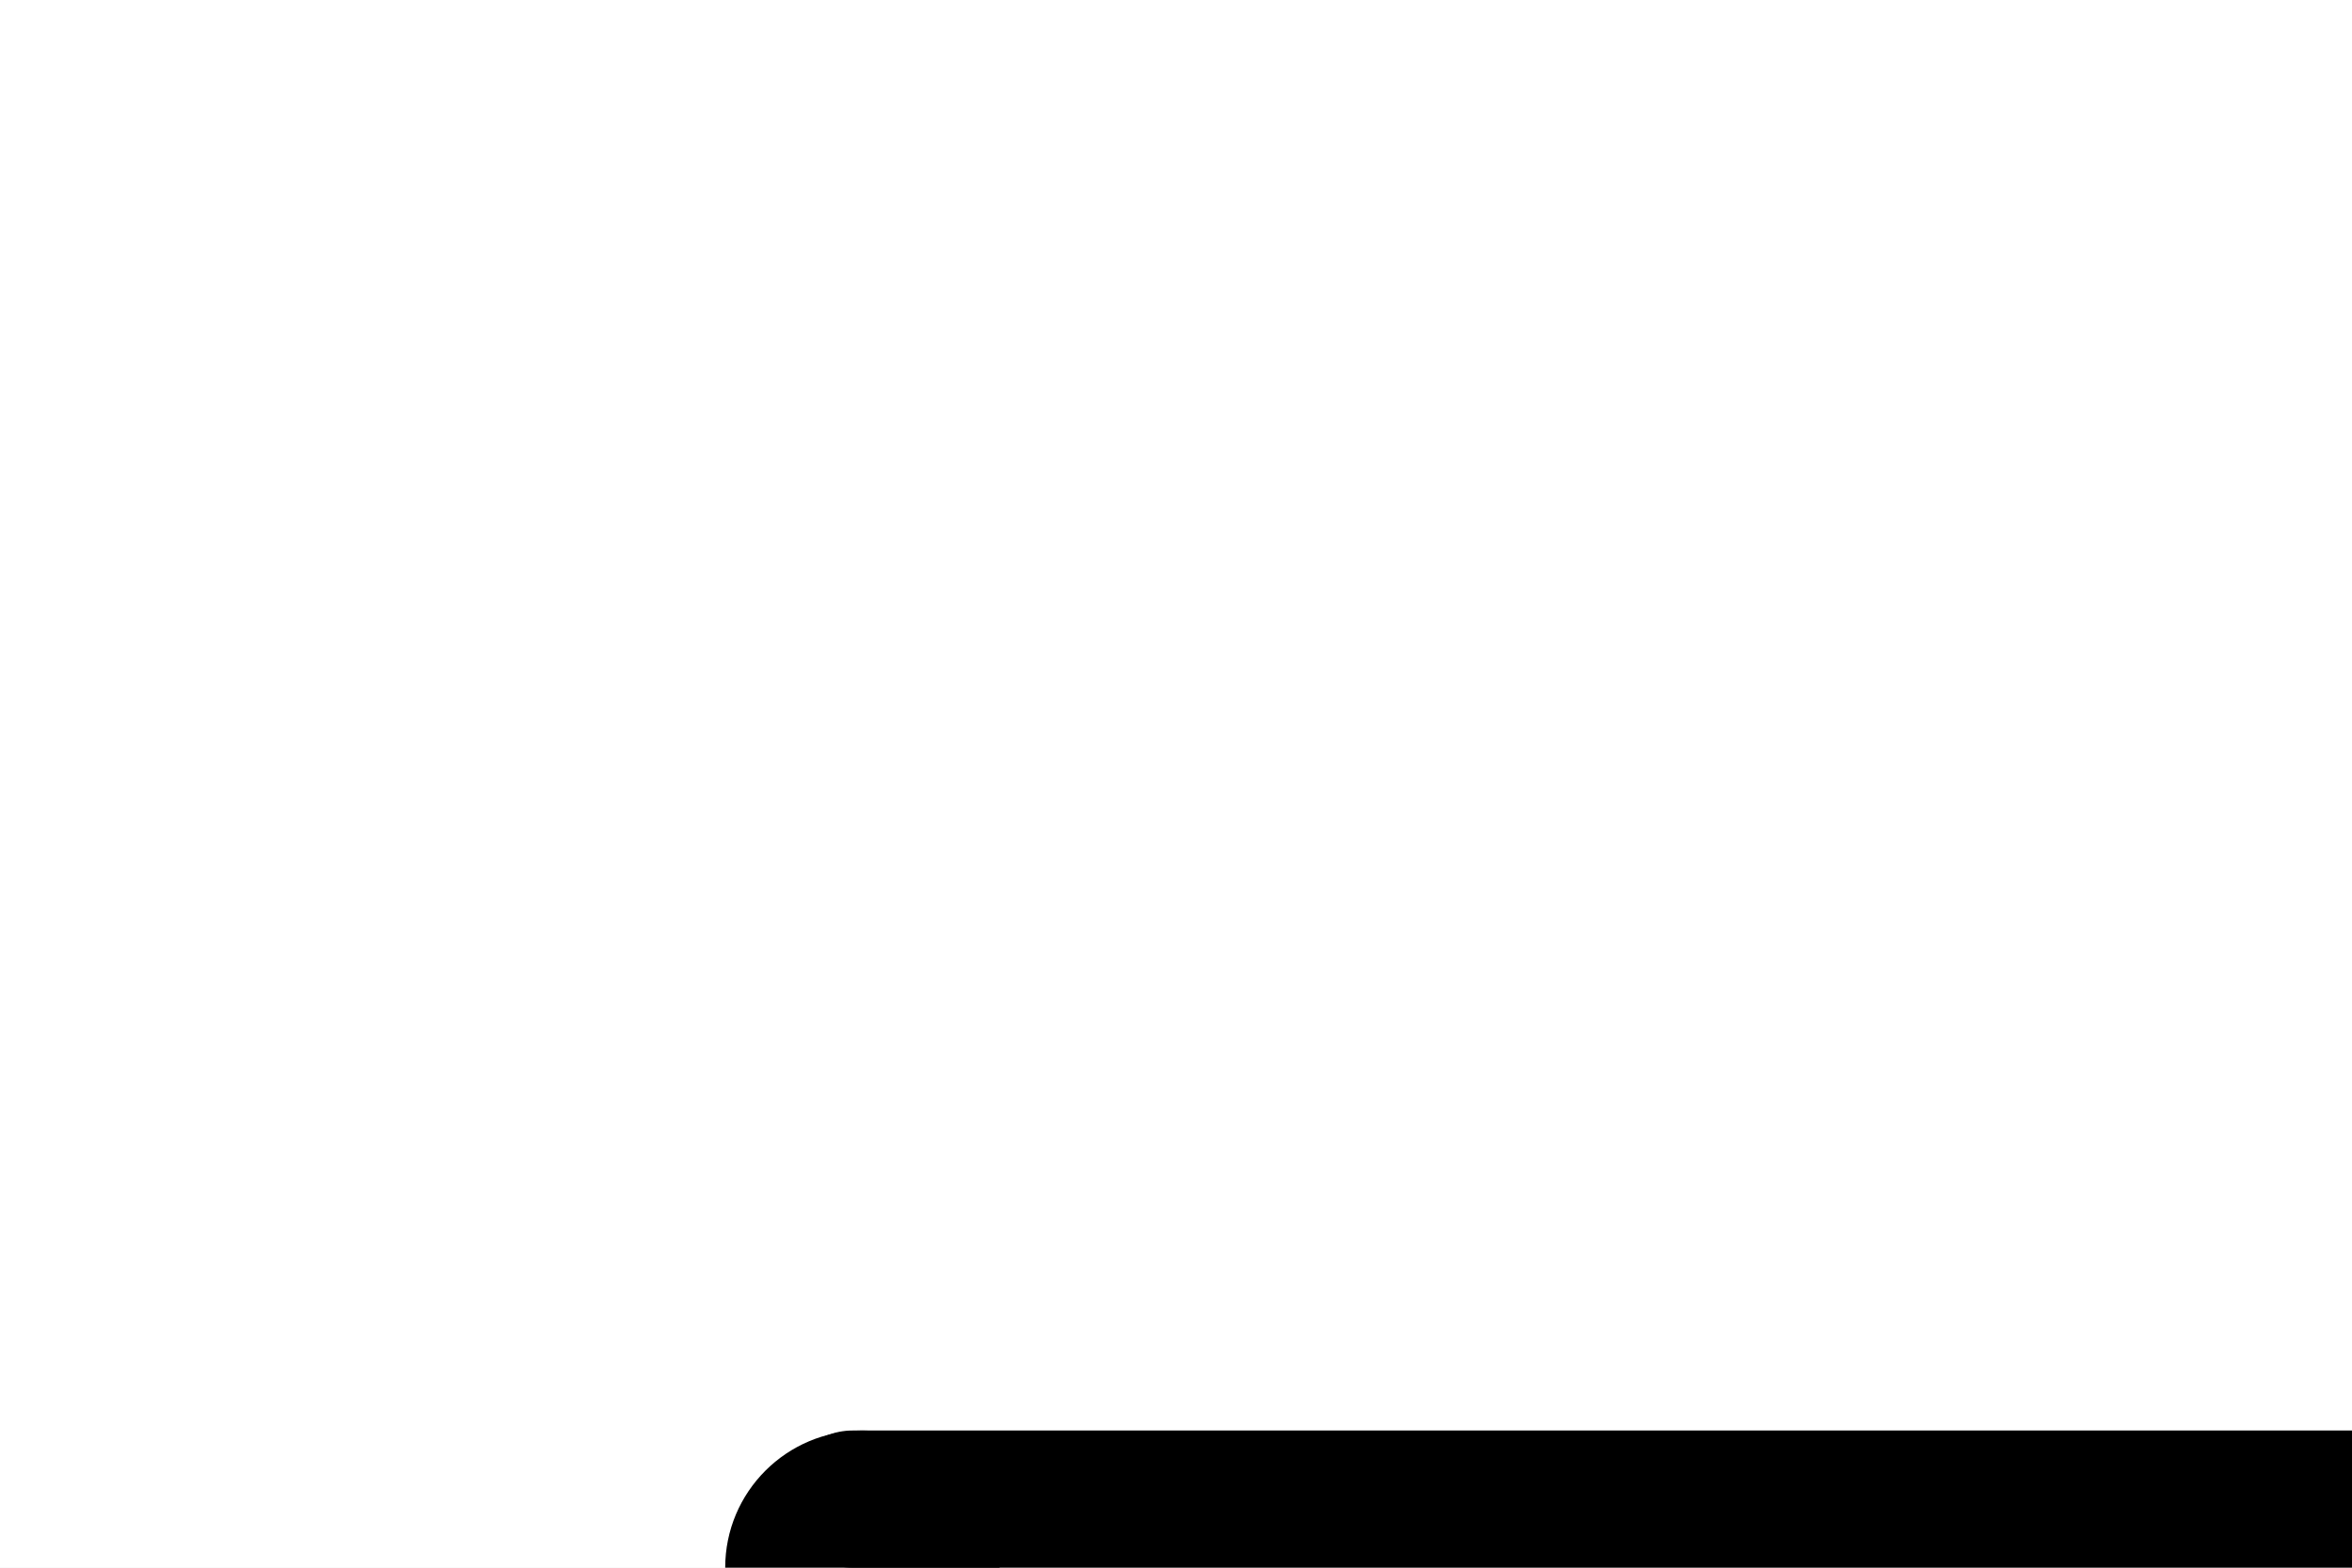
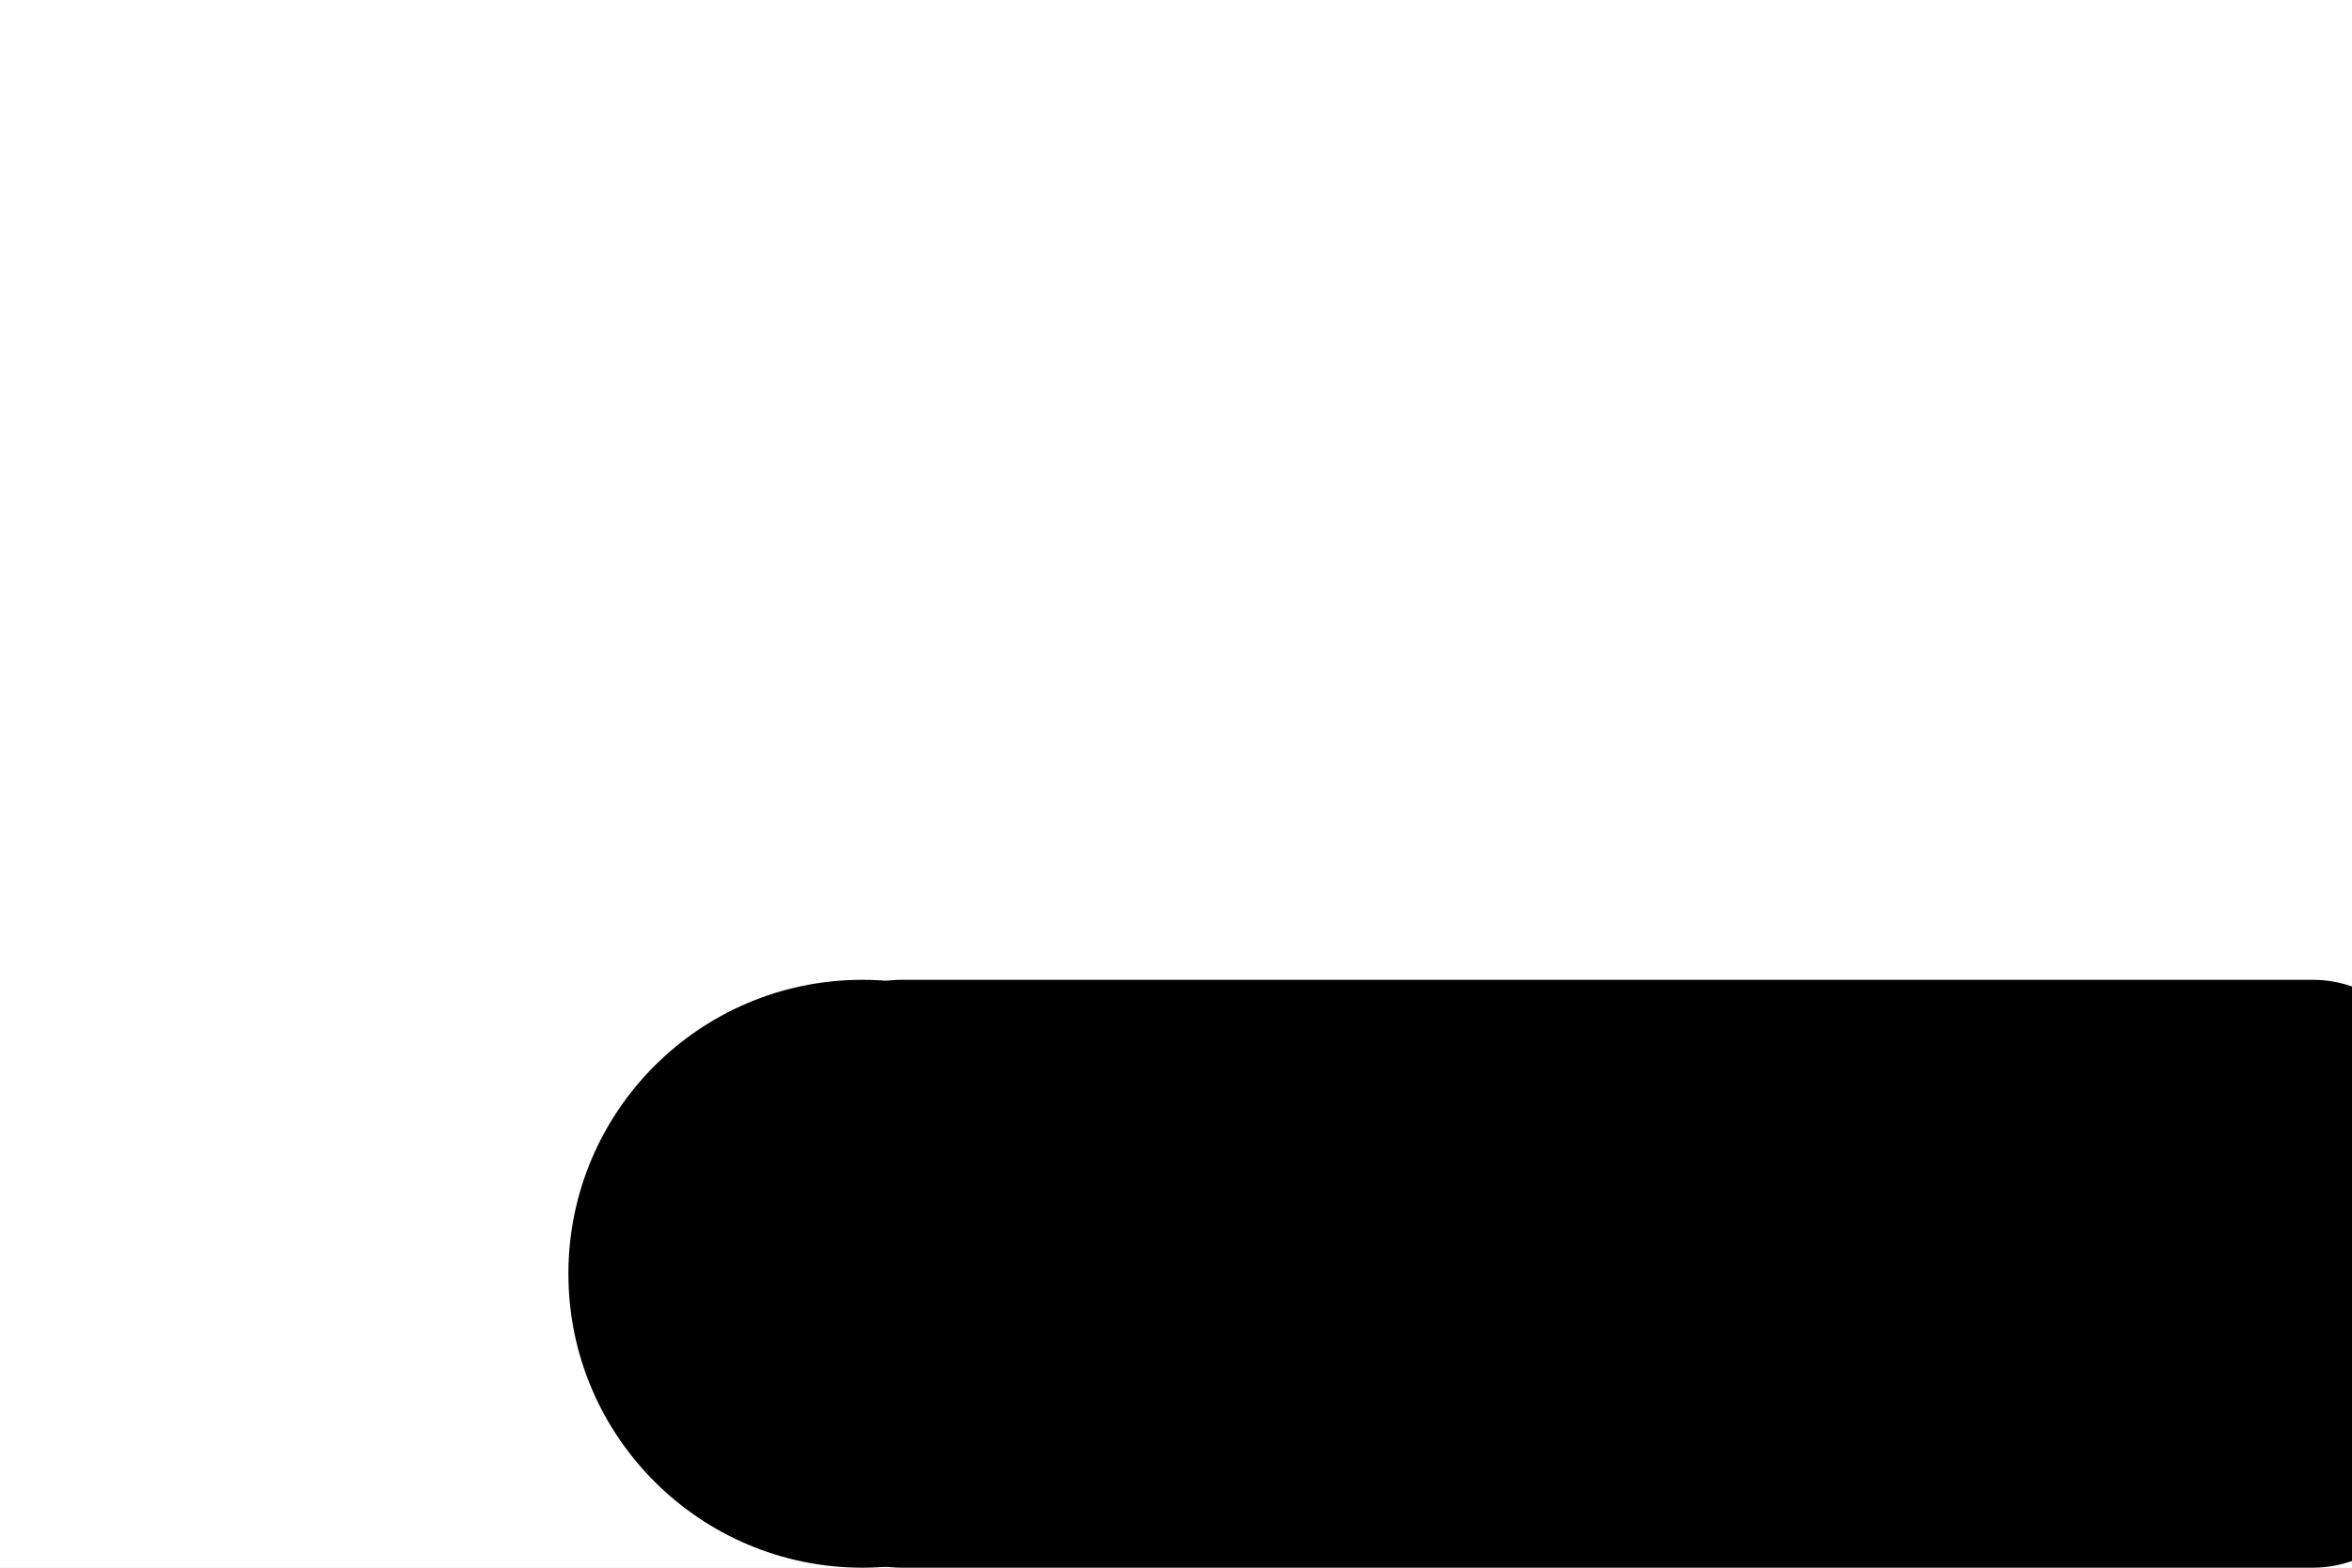
<svg xmlns="http://www.w3.org/2000/svg" viewBox="0 0 600 400" preserveAspectRatio="xMaxYMax slice" style="width: 100%; height: 400px; display: block;">
  <rect width="100%" height="100%" fill="white" />
-   <g transform="translate(180, 365)">
-     <rect x="20" y="0" width="420" height="35" rx="17.5" fill="black" />
-     <circle cx="40" cy="35" r="35" fill="black" />
+   <g transform="translate(180, 250)">
+     <rect x="20" y="0" width="420" height="150" rx="30" fill="black" />
+     <circle cx="40" cy="75" r="75" fill="black" />
  </g>
</svg>
